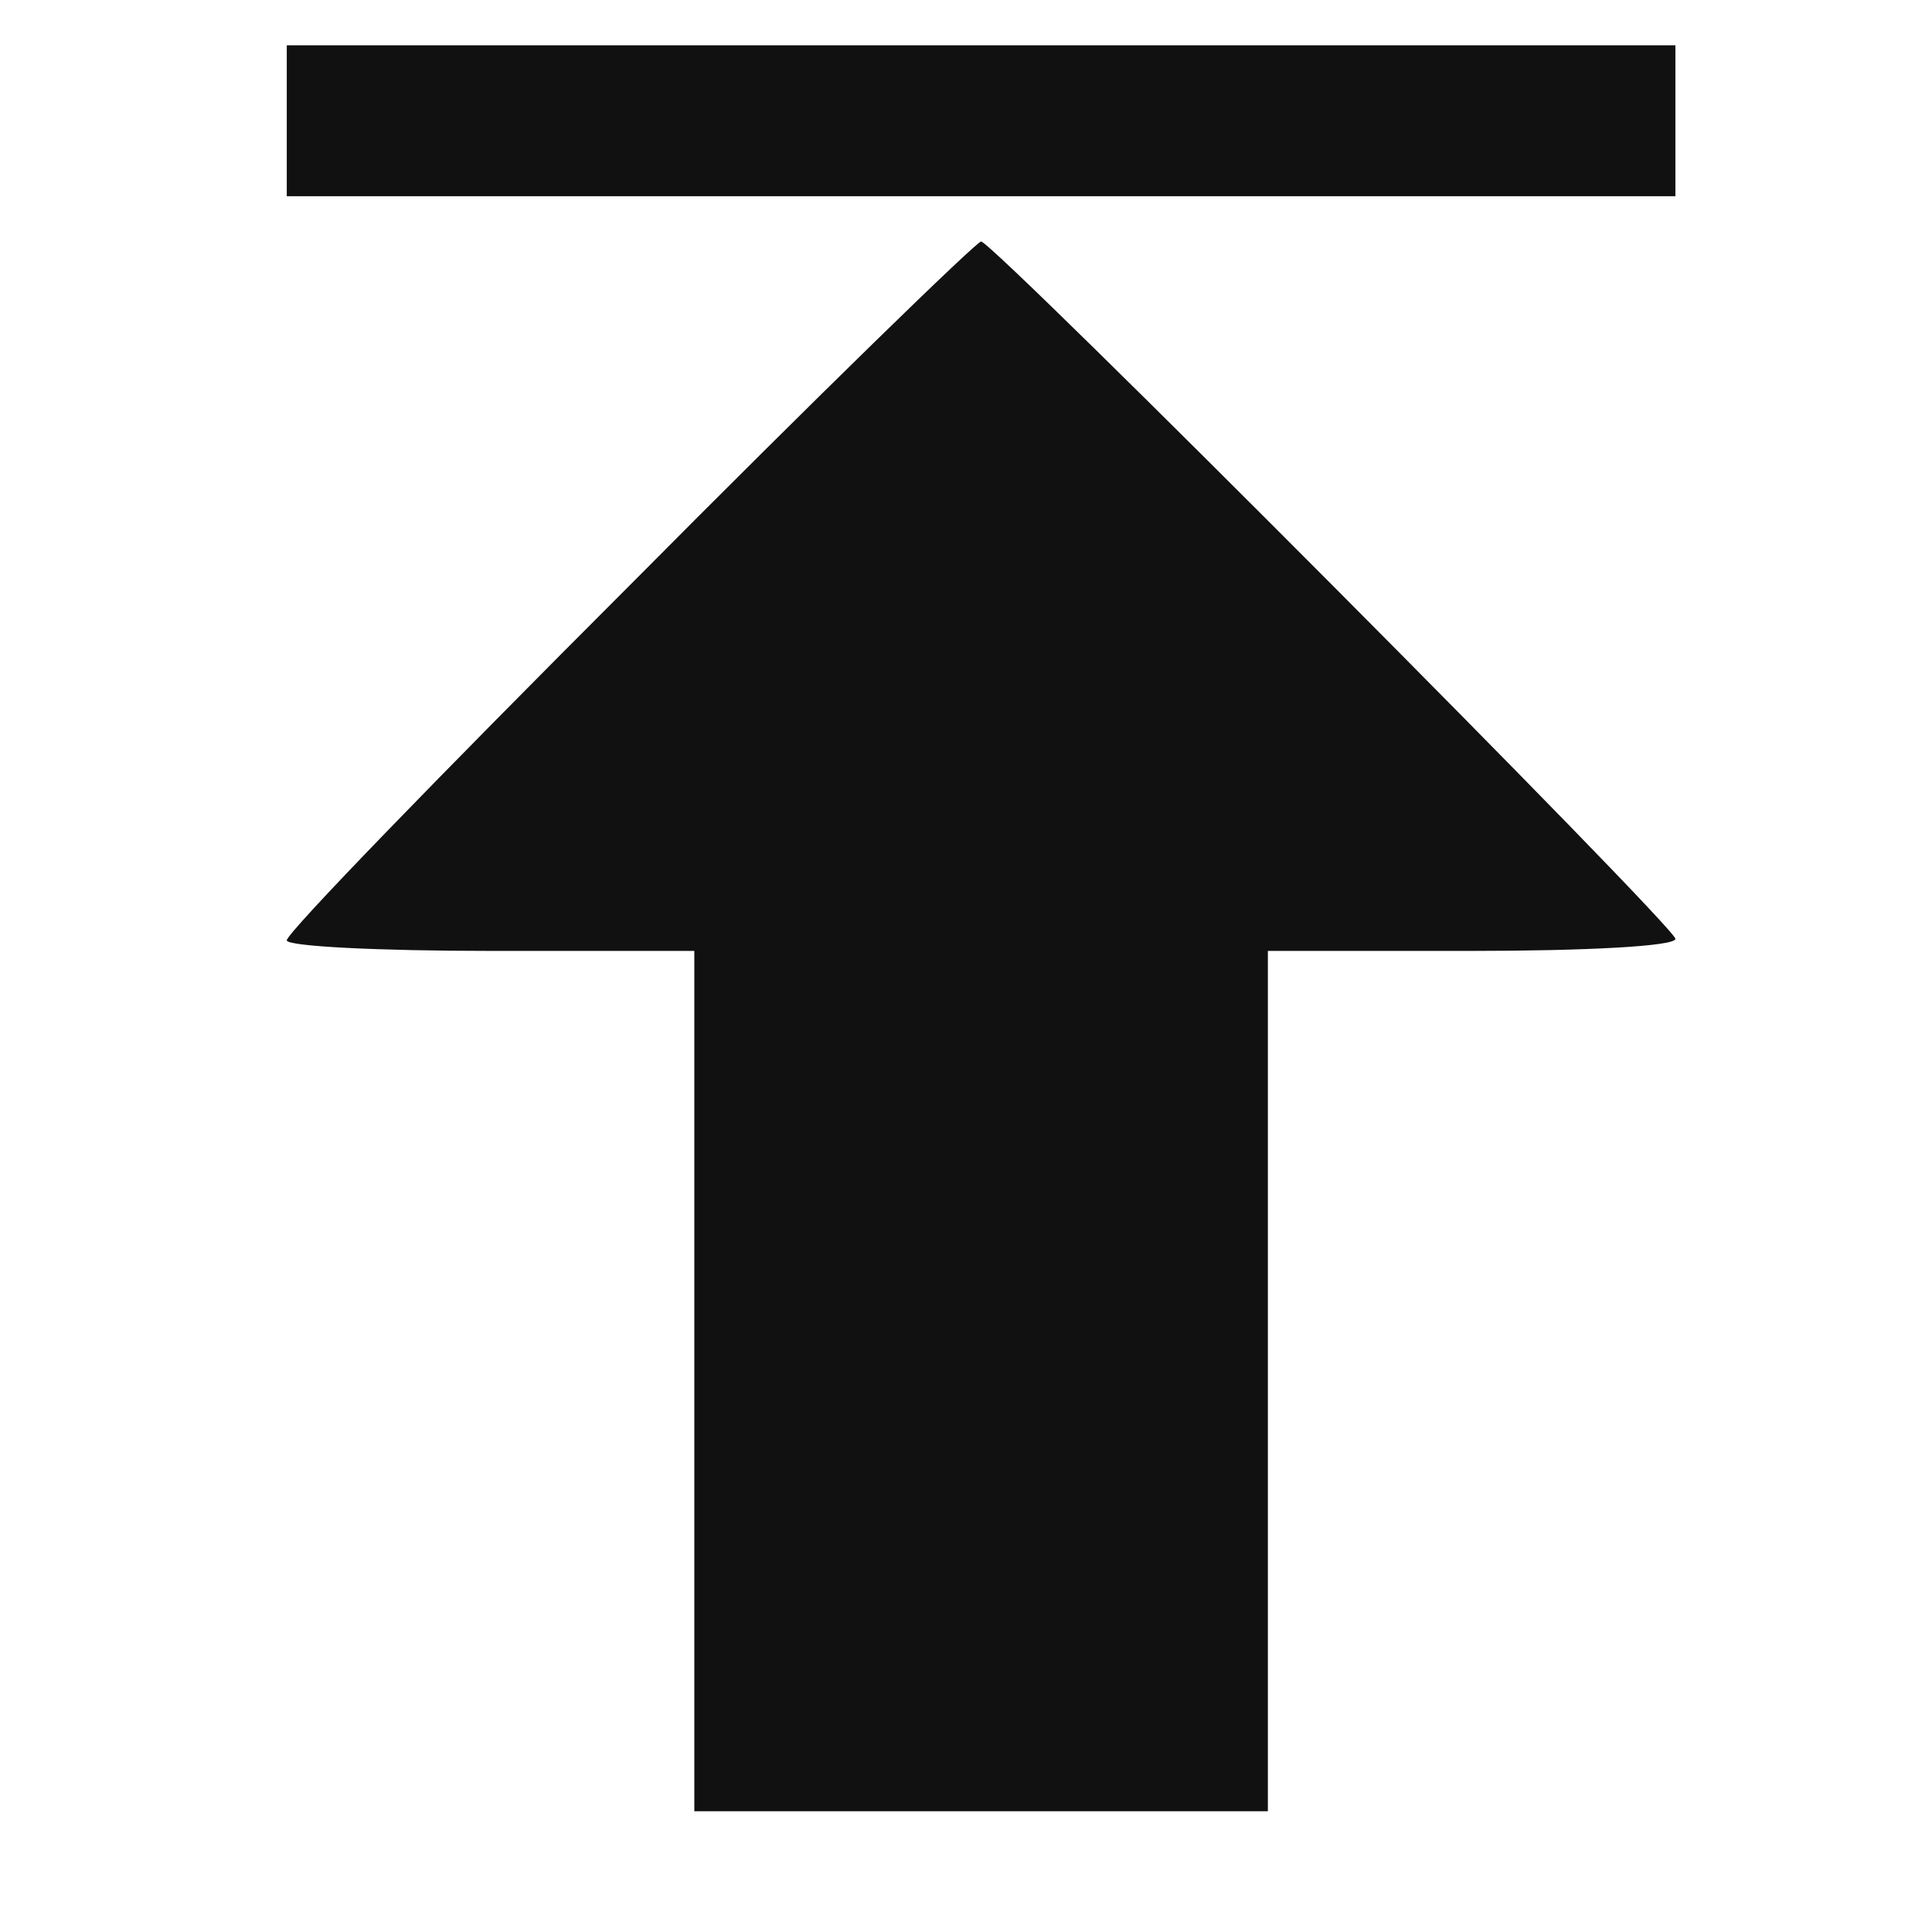
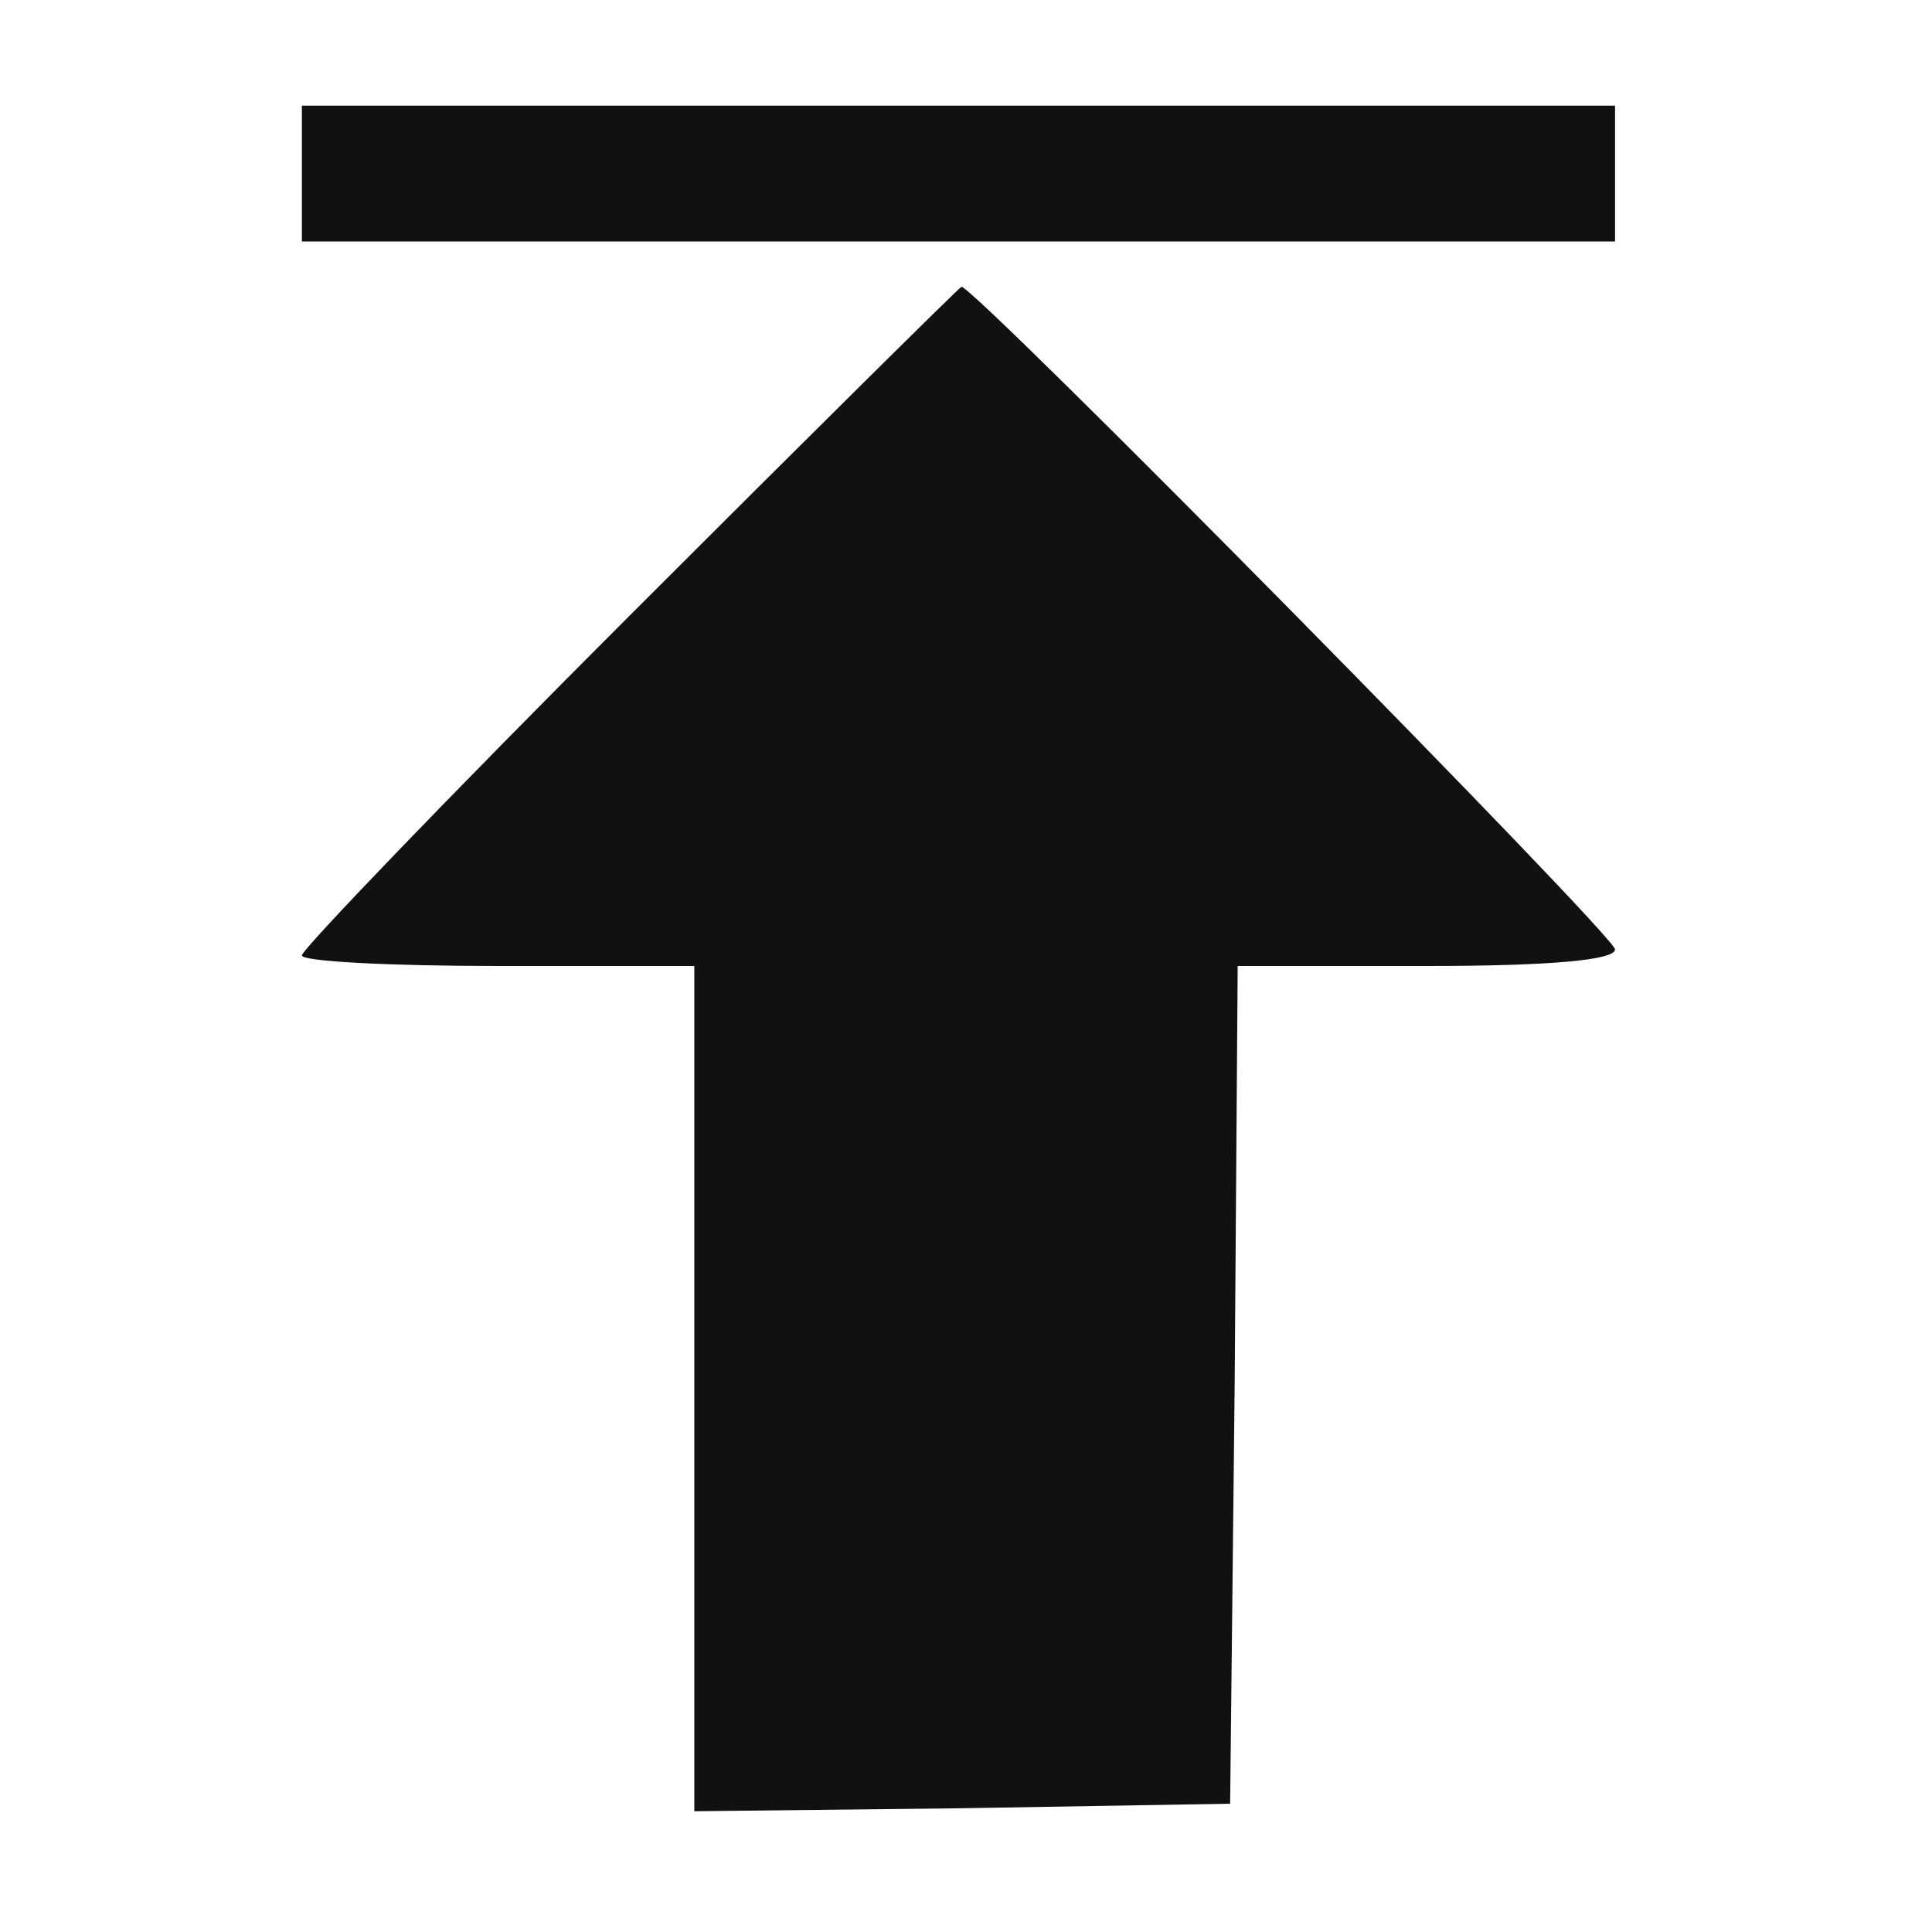
<svg xmlns="http://www.w3.org/2000/svg" version="1.0" width="128pt" height="128pt" viewBox="0 0 128 128" preserveAspectRatio="xMidYMid meet">
  <g transform="translate(0,128) scale(0.1,-0.1)" fill="#111111" stroke="none">
-     <path d="M190 1200 l0 -50 460 0 460 0 0 50 0 50 -460 0 -460 0 0 -50z" />
-     <path d="M417 892 c-125 -125 -227 -230 -227 -235 0 -4 61 -7 135 -7 l135 0 0 -285 0 -285 190 0 190 0 0 285 0 285 135 0 c74 0 135 3 135 8 0 8 -452 462 -460 462 -3 0 -108 -102 -233 -228z" />
+     <path d="M200 1165 l0 -45 435 0 435 0 0 45 0 45 -435 0 -435 0 0 -45z" />
+     <path d="M417 872 c-119 -119 -217 -221 -217 -225 0 -4 59 -7 130 -7 l130 0 0 -280 0 -280 178 2 177 3 3 278 2 277 125 0 c83 0 125 4 125 11 0 9 -424 439 -433 439 -1 0 -100 -98 -220 -218z" />
  </g>
</svg>
